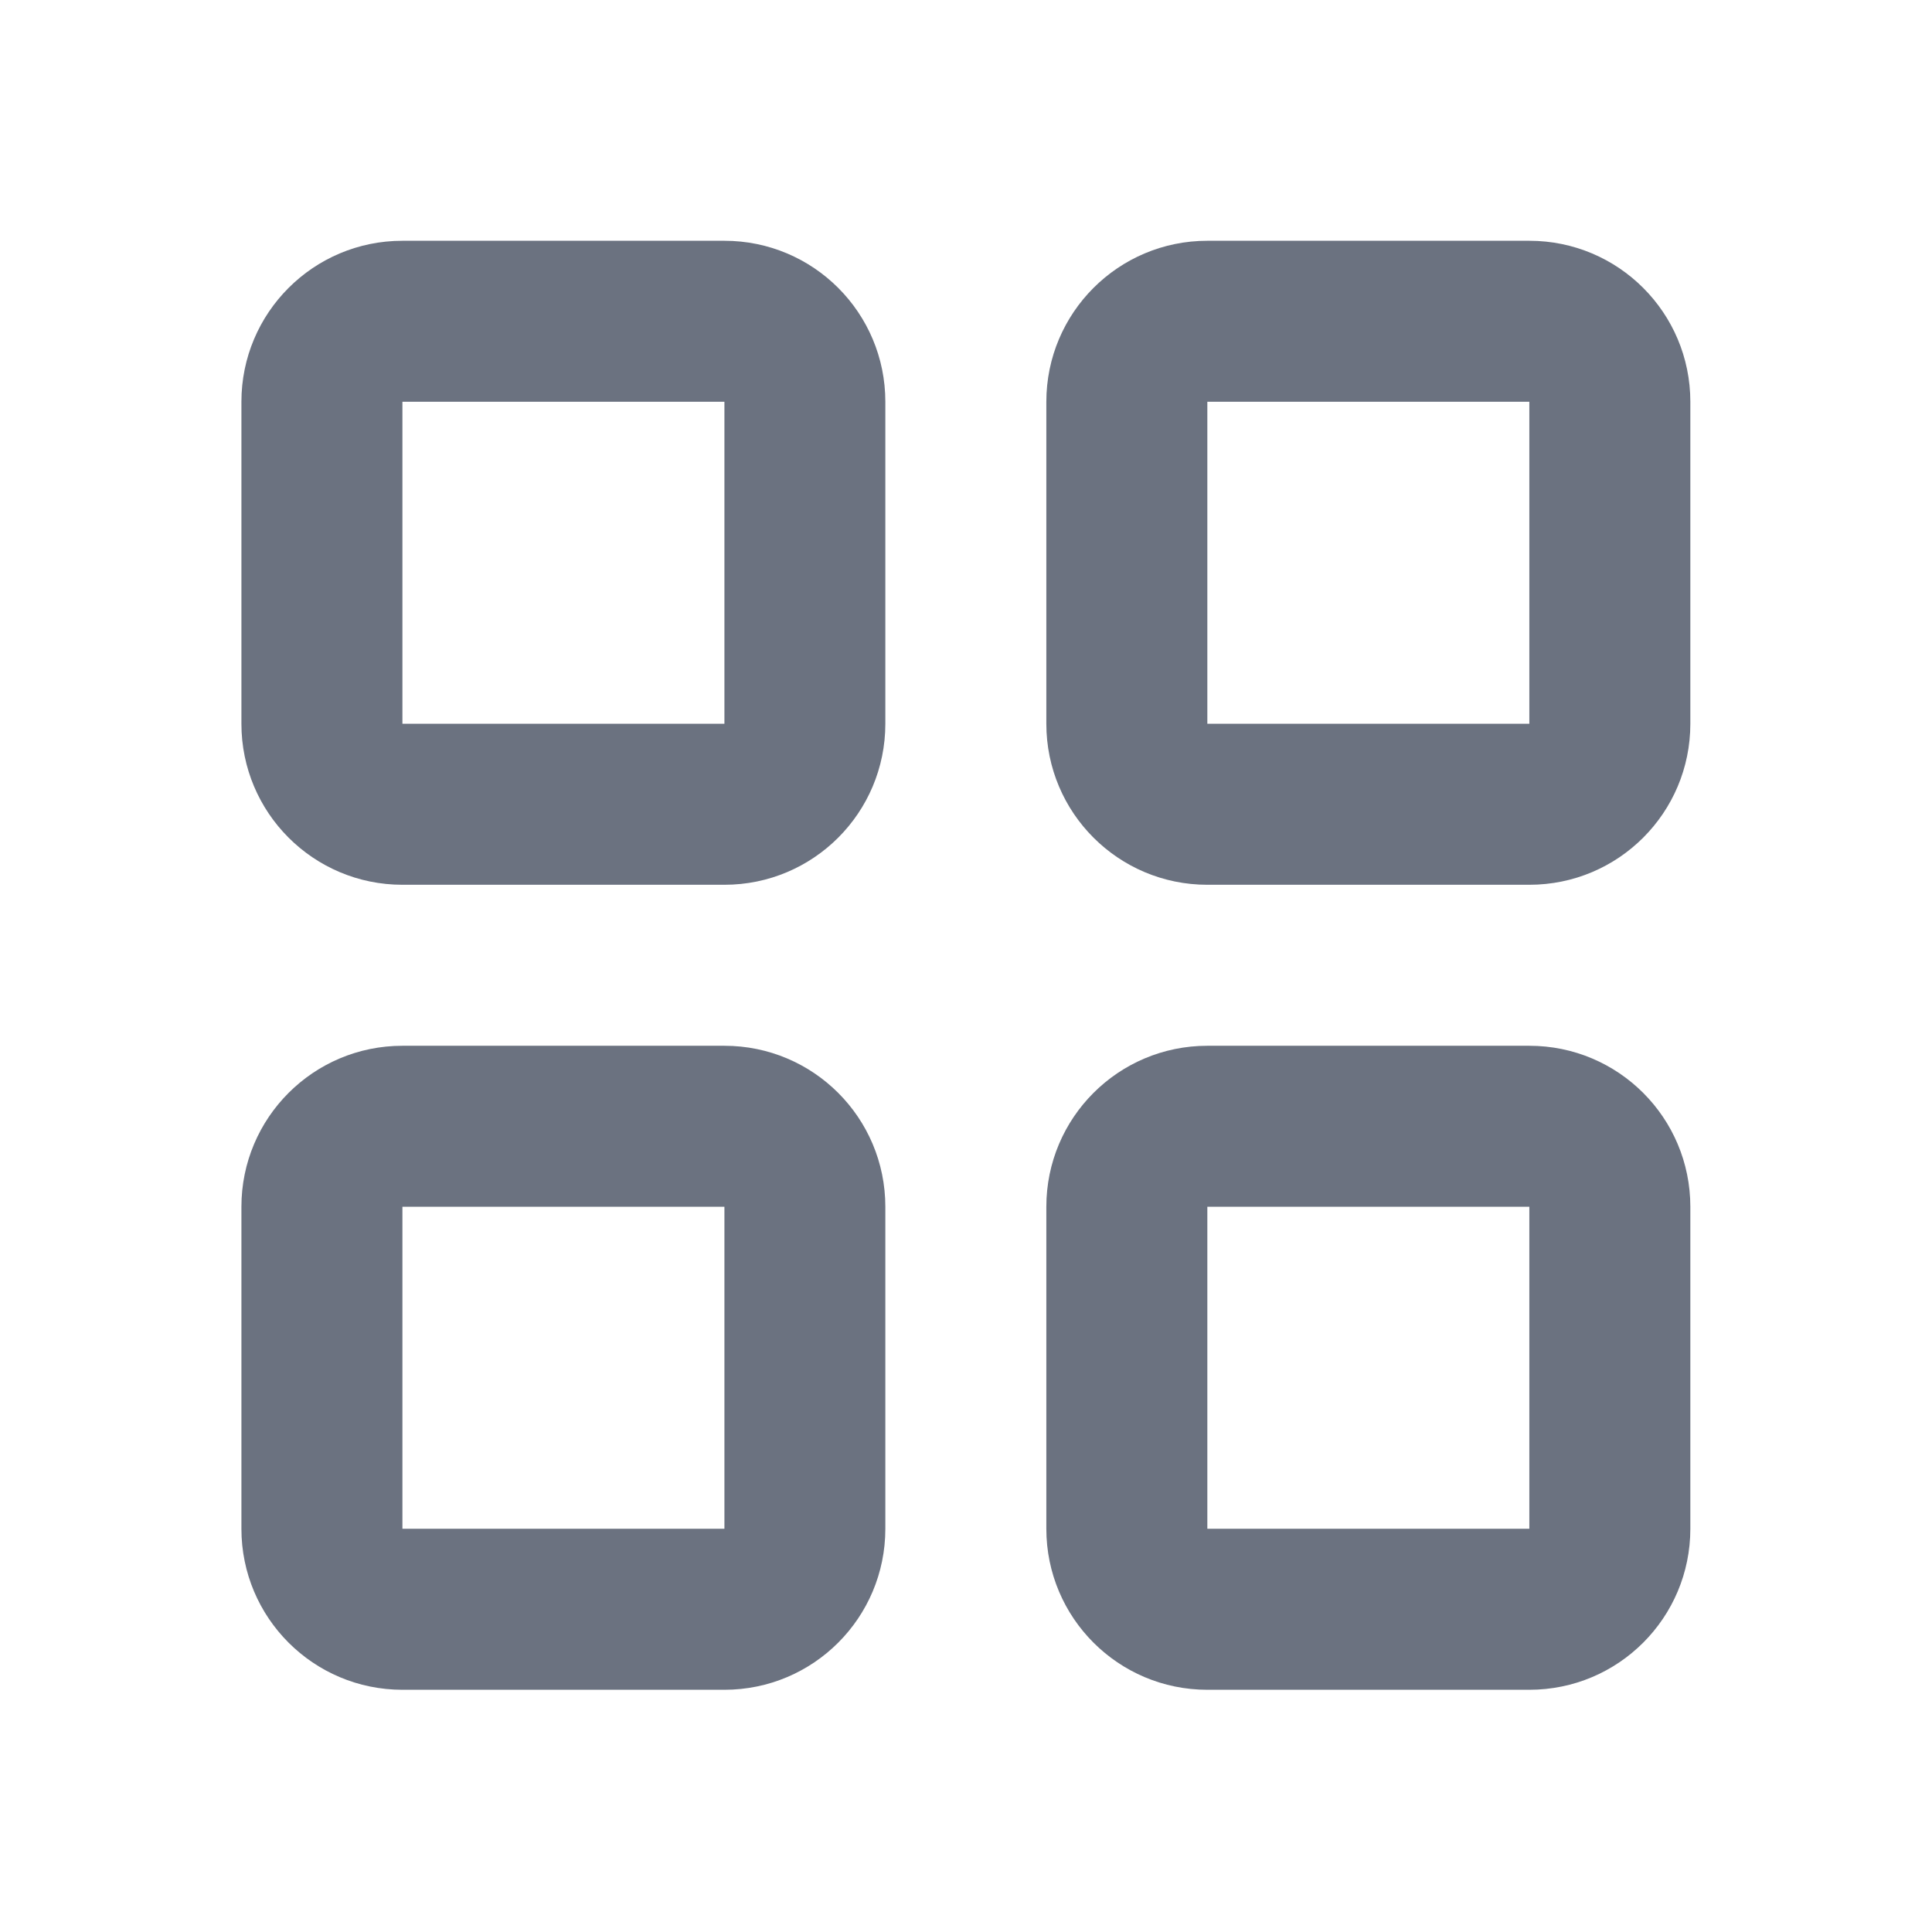
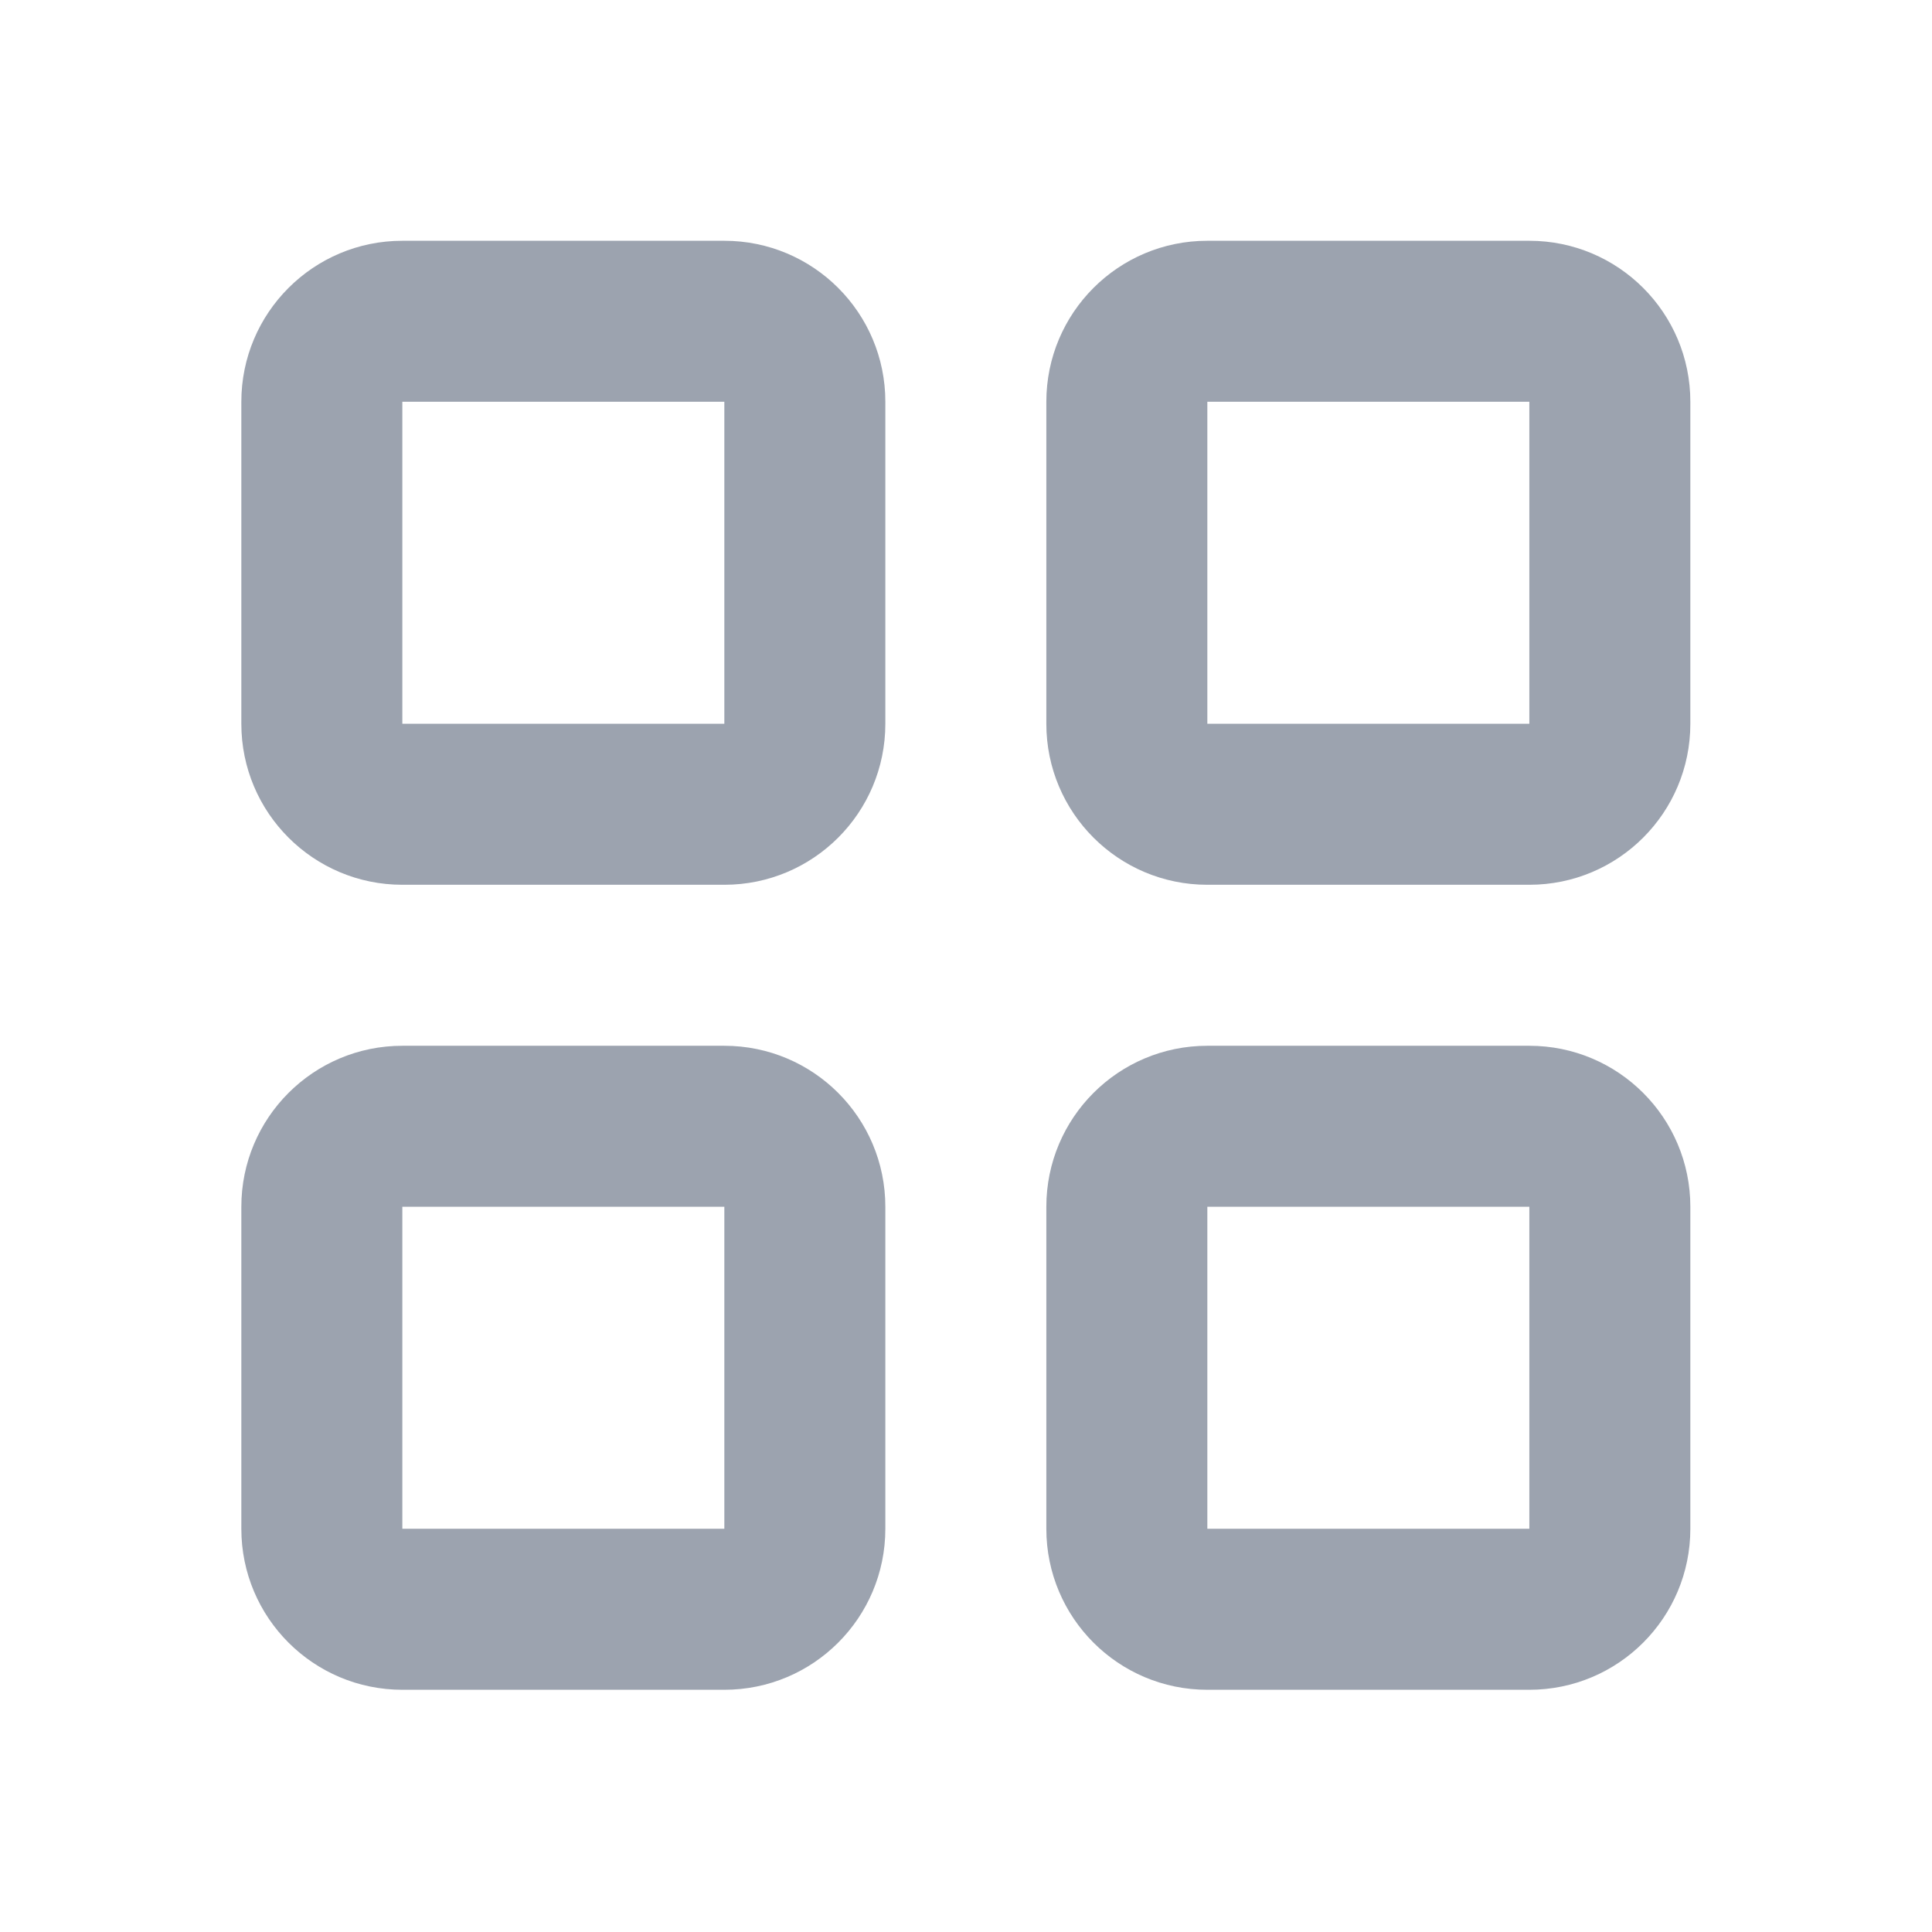
<svg xmlns="http://www.w3.org/2000/svg" width="24" height="24" viewBox="0 0 24 24" fill="none">
-   <path d="M4.999 2.991C3.894 2.991 2.999 3.886 2.999 4.991V8.991C2.999 10.096 3.894 10.991 4.999 10.991H8.999C10.104 10.991 10.998 10.096 10.998 8.991V4.991C10.998 3.886 10.104 2.991 8.999 2.991H4.999ZM14.998 2.991C13.893 2.991 12.998 3.886 12.998 4.991V8.991C12.998 10.096 13.893 10.991 14.998 10.991H18.998C20.104 10.991 20.998 10.096 20.998 8.991V4.991C20.998 3.886 20.104 2.991 18.998 2.991H14.998ZM4.999 4.991H8.999V8.991H4.999V4.991ZM14.998 4.991H18.998V8.991H14.998V4.991ZM4.999 12.991C3.894 12.991 2.999 13.886 2.999 14.991V18.991C2.999 20.096 3.894 20.991 4.999 20.991H8.999C10.104 20.991 10.998 20.096 10.998 18.991V14.991C10.998 13.886 10.104 12.991 8.999 12.991H4.999ZM14.998 12.991C13.893 12.991 12.998 13.886 12.998 14.991V18.991C12.998 20.096 13.893 20.991 14.998 20.991H18.998C20.104 20.991 20.998 20.096 20.998 18.991V14.991C20.998 13.886 20.104 12.991 18.998 12.991H14.998ZM4.999 14.991H8.999V18.991H4.999V14.991ZM14.998 14.991H18.998V18.991H14.998V14.991Z" fill="#6B7280" />
+   <path d="M4.998 2.991C3.894 2.991 2.998 3.886 2.998 4.991V8.991C2.998 10.096 3.894 10.991 4.998 10.991H8.998C10.103 10.991 10.998 10.096 10.998 8.991V4.991C10.998 3.886 10.103 2.991 8.998 2.991H4.998ZM14.998 2.991C13.893 2.991 12.998 3.886 12.998 4.991V8.991C12.998 10.096 13.893 10.991 14.998 10.991H18.998C20.103 10.991 20.998 10.096 20.998 8.991V4.991C20.998 3.886 20.103 2.991 18.998 2.991H14.998ZM4.998 4.991H8.998V8.991H4.998V4.991ZM14.998 4.991H18.998V8.991H14.998V4.991ZM4.998 12.991C3.894 12.991 2.998 13.886 2.998 14.991V18.991C2.998 20.096 3.894 20.991 4.998 20.991H8.998C10.103 20.991 10.998 20.096 10.998 18.991V14.991C10.998 13.886 10.103 12.991 8.998 12.991H4.998ZM14.998 12.991C13.893 12.991 12.998 13.886 12.998 14.991V18.991C12.998 20.096 13.893 20.991 14.998 20.991H18.998C20.103 20.991 20.998 20.096 20.998 18.991V14.991C20.998 13.886 20.103 12.991 18.998 12.991H14.998ZM4.998 14.991H8.998V18.991H4.998V14.991ZM14.998 14.991H18.998V18.991H14.998V14.991Z" fill="#9CA3AF" />
</svg>
